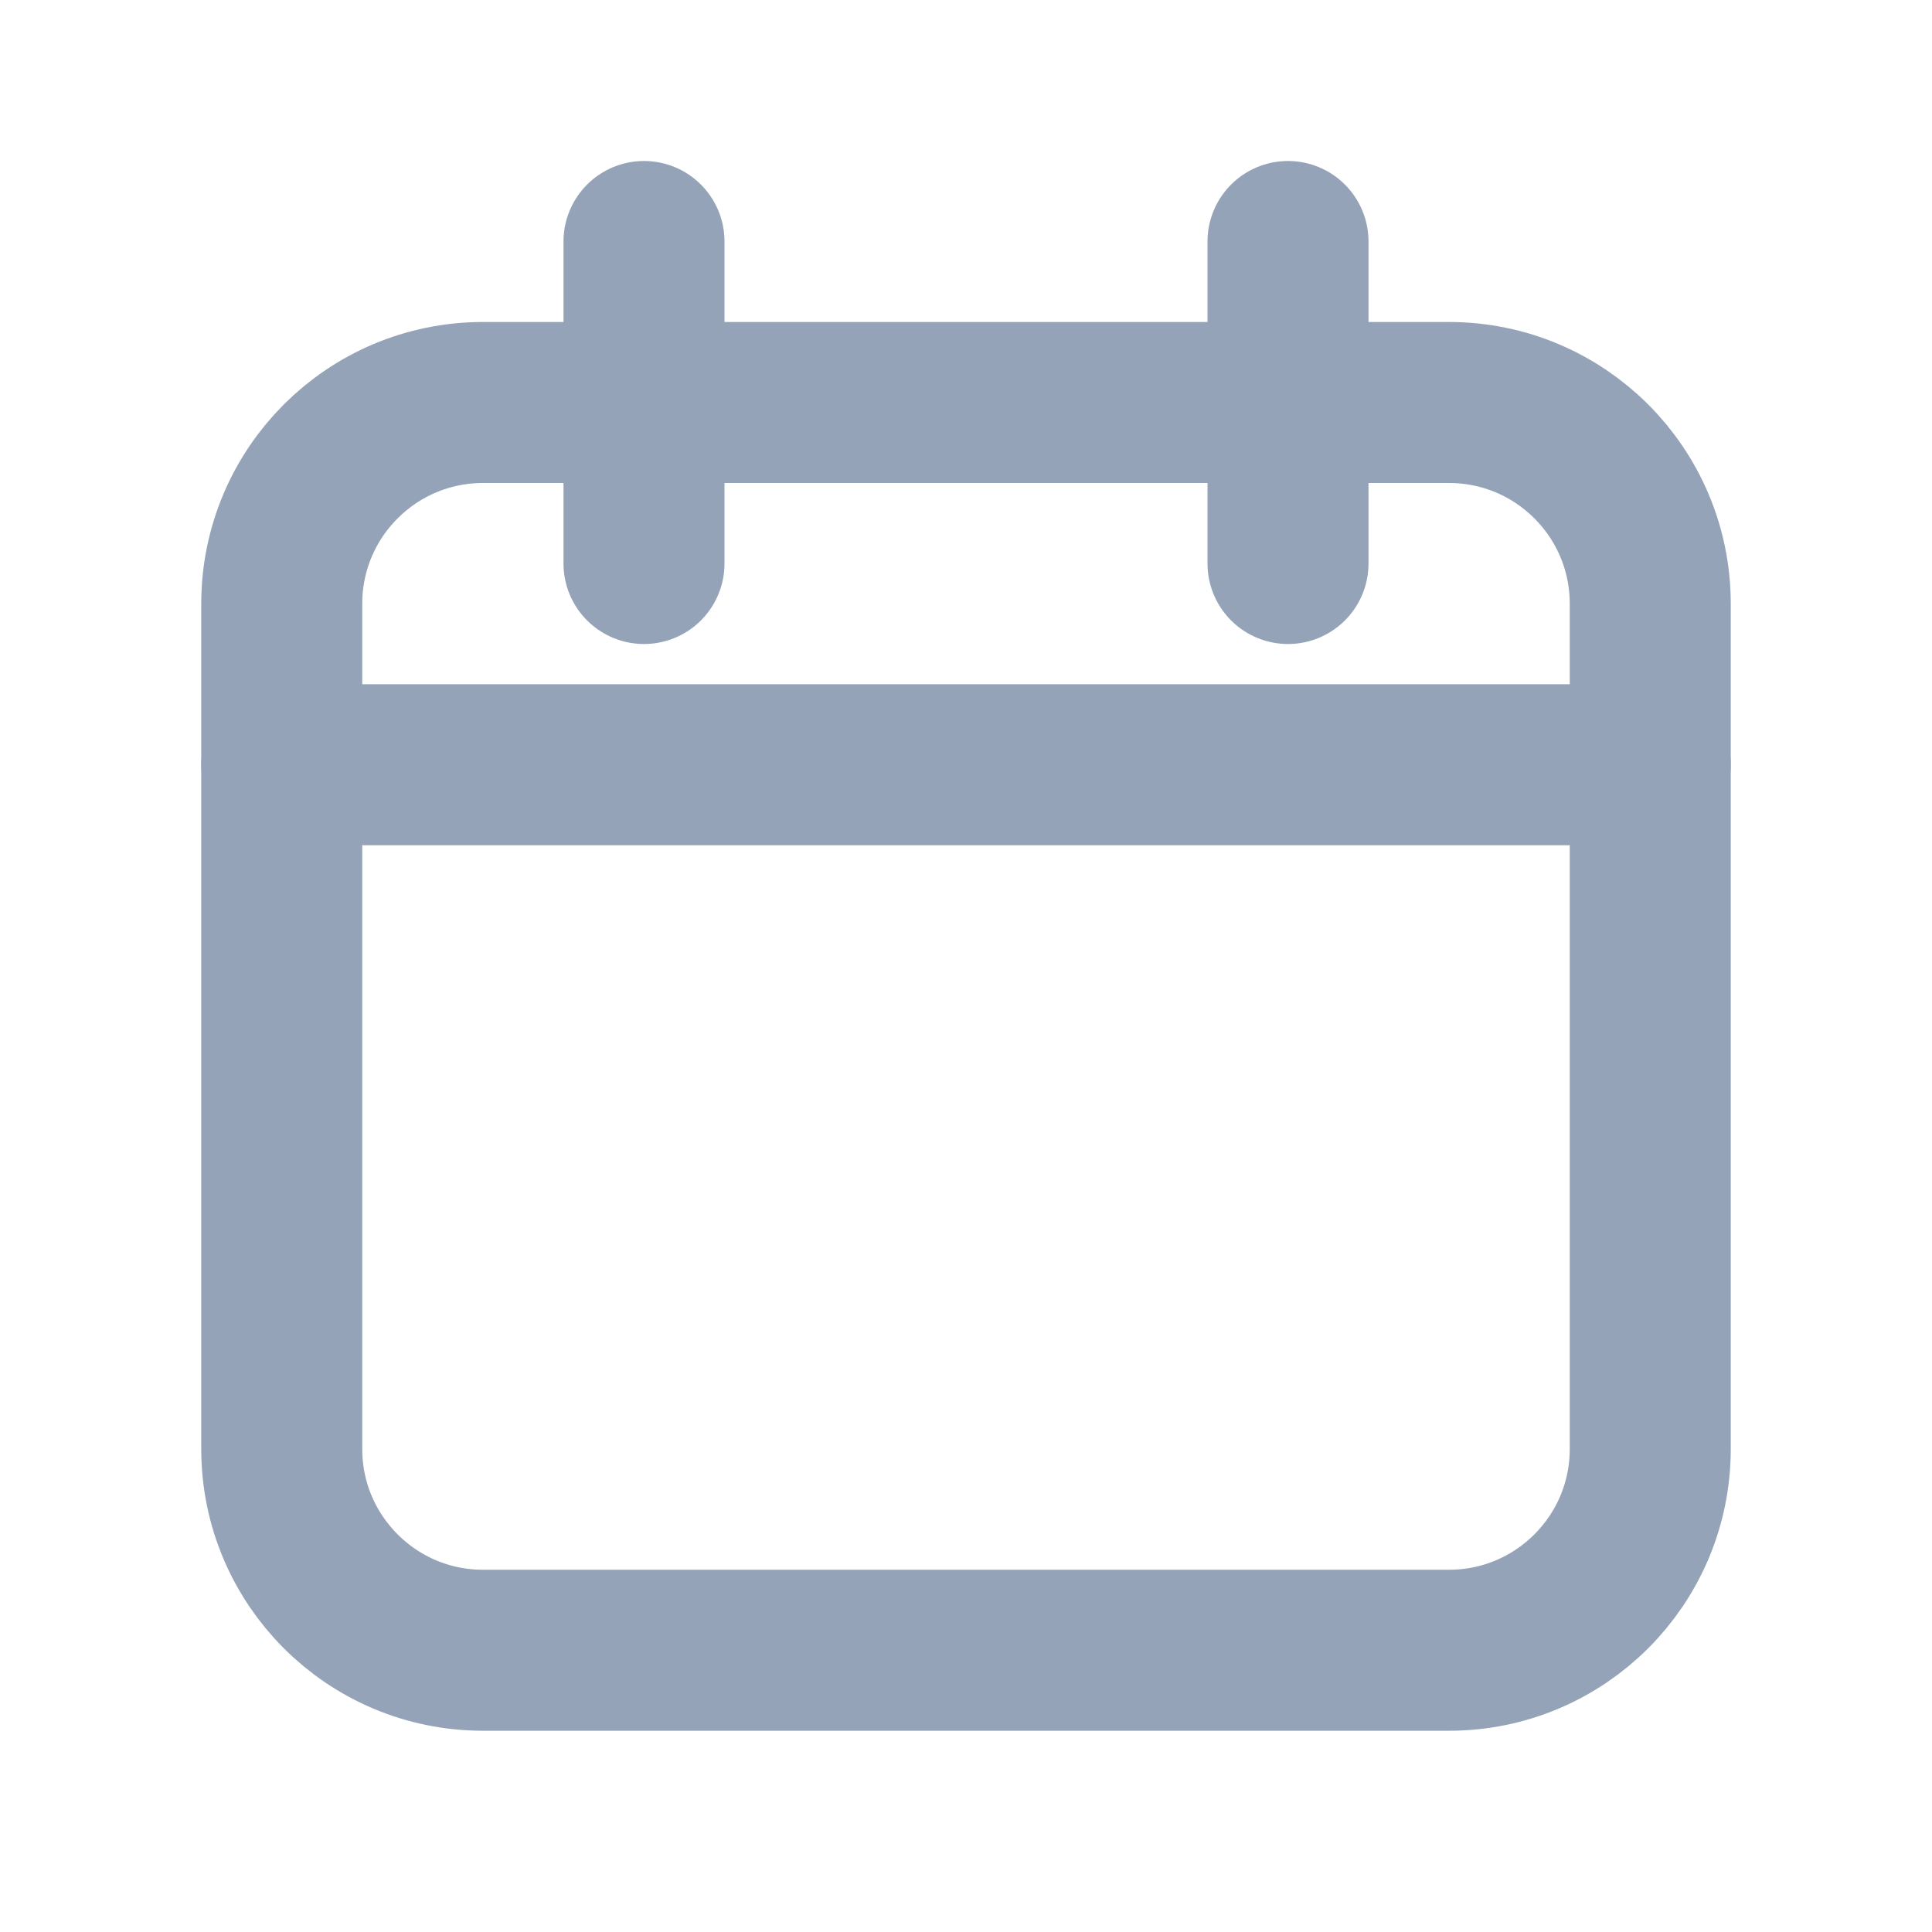
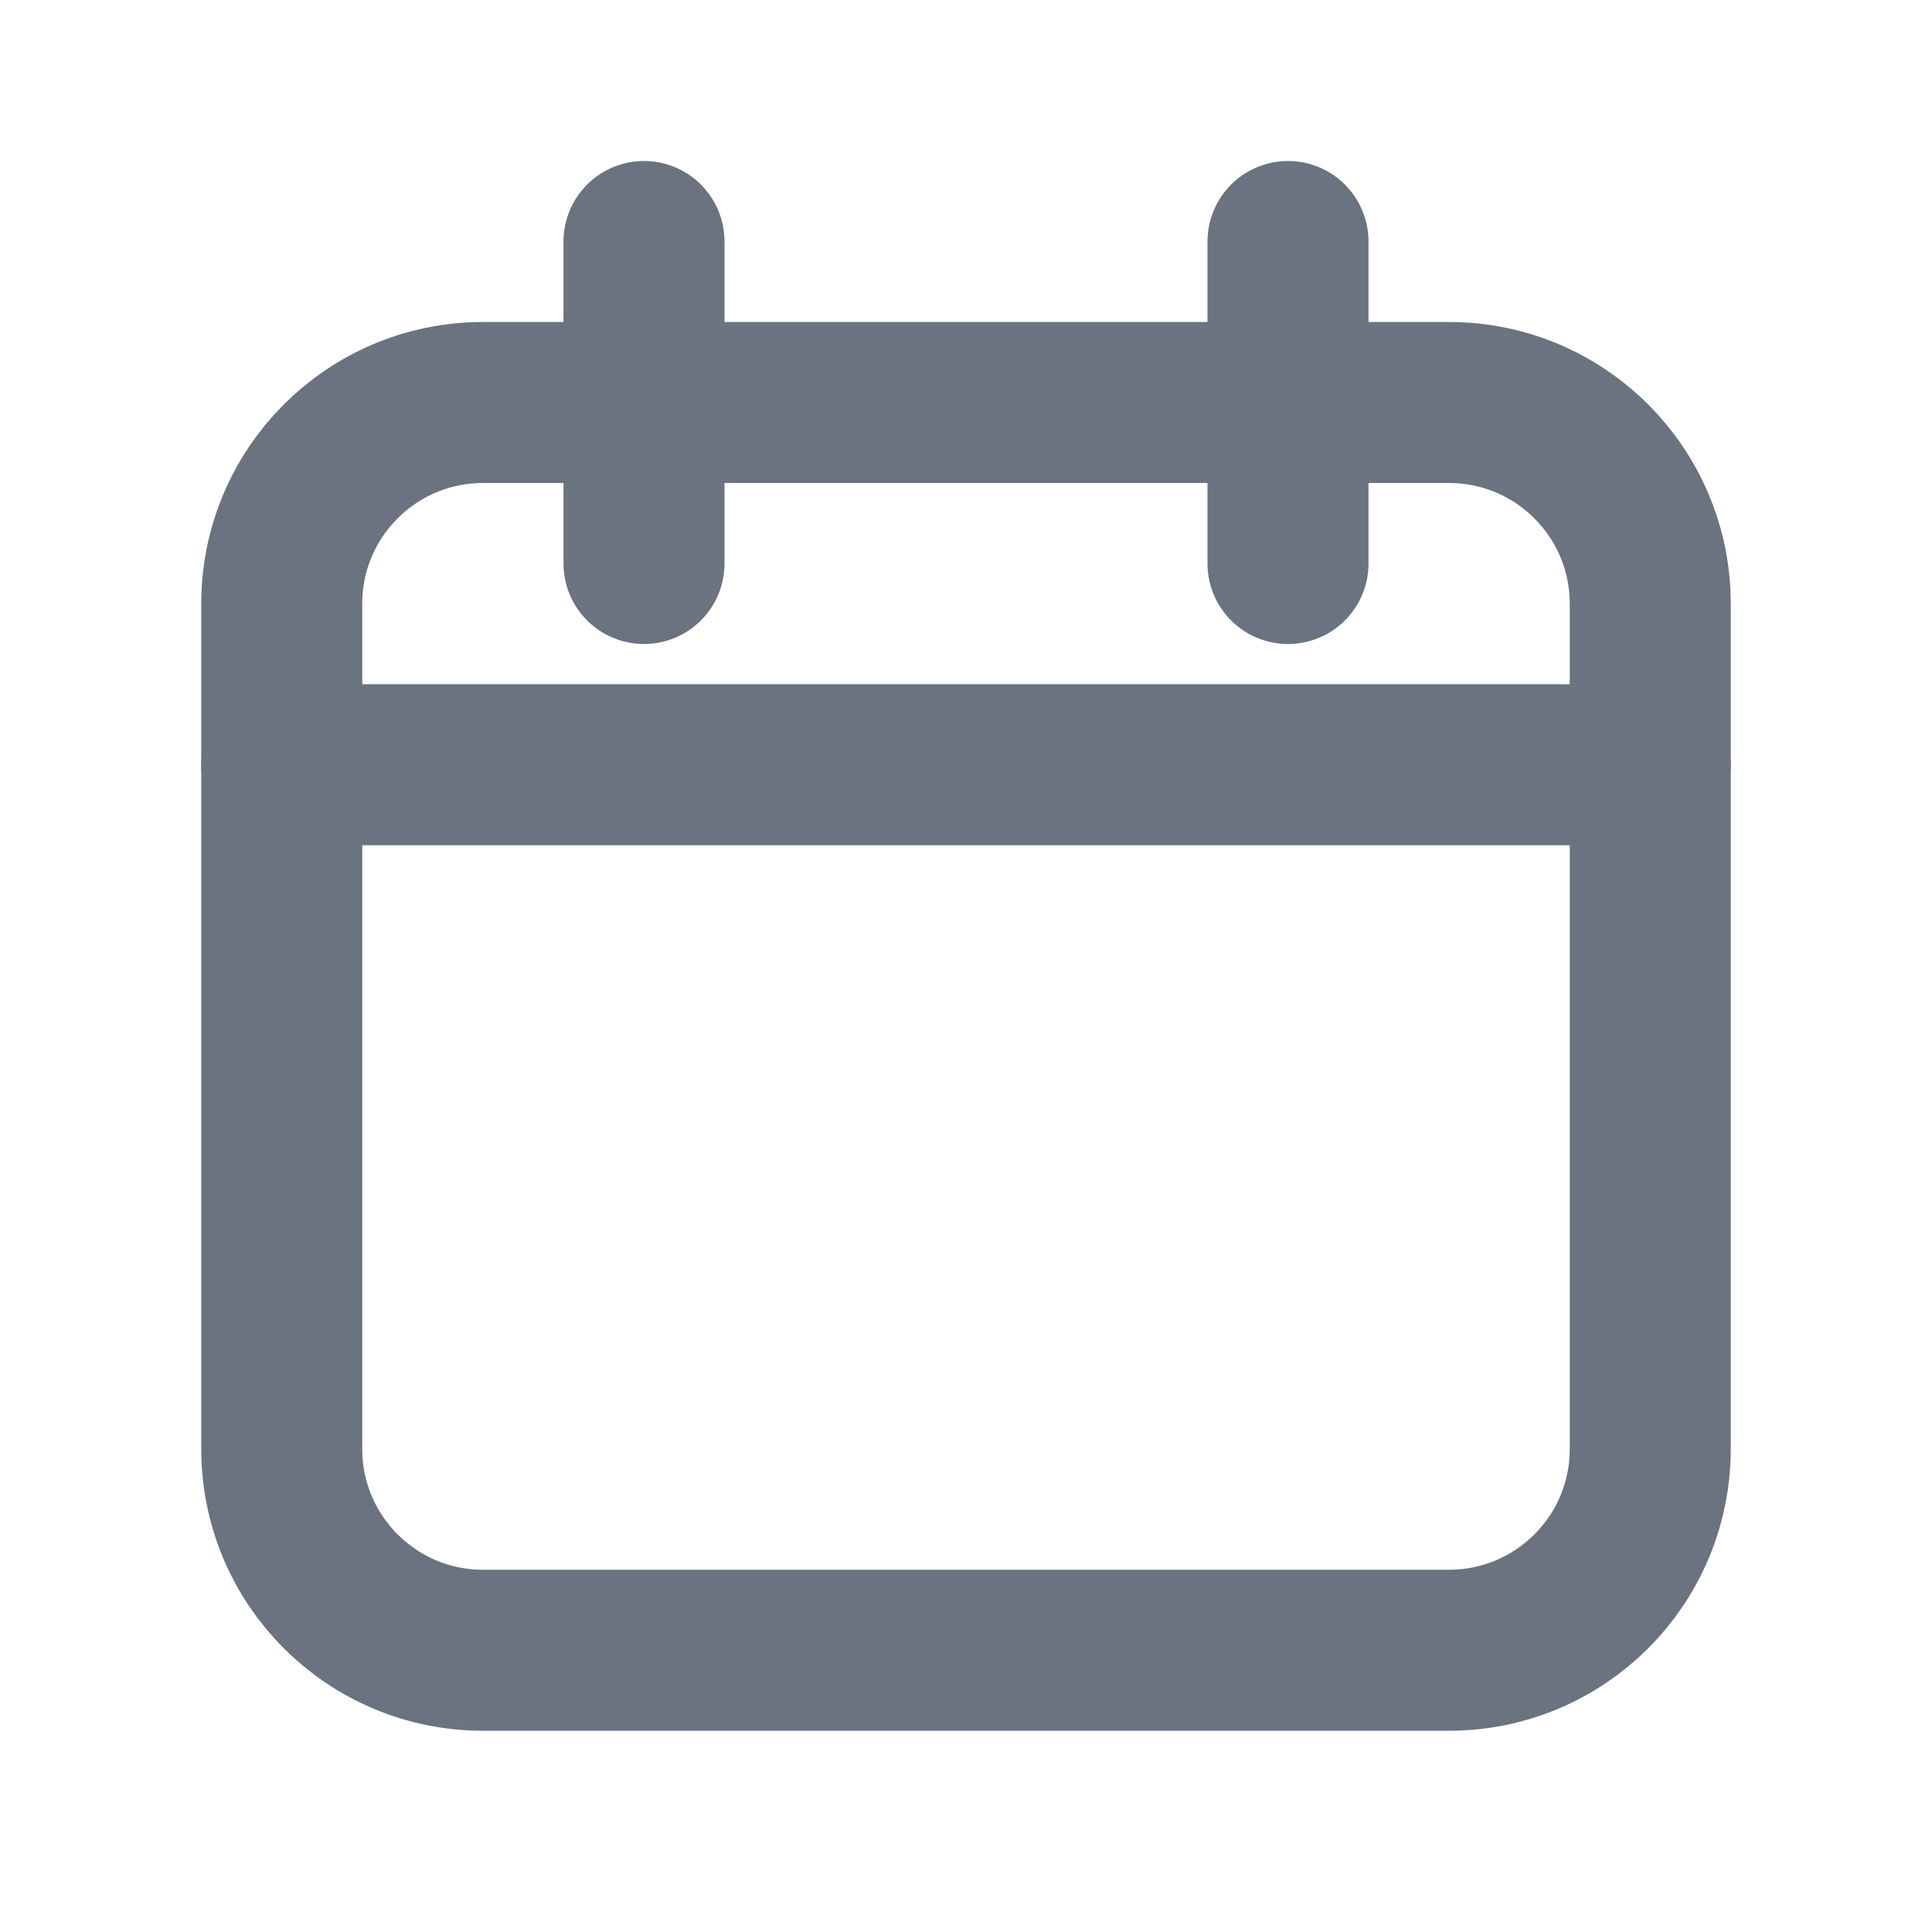
- <svg xmlns="http://www.w3.org/2000/svg" viewBox="0 0 24 24" width="24" height="24" fill="none" stroke="#94A3B8" stroke-width="2" stroke-linecap="round" stroke-linejoin="round">
+ <svg xmlns="http://www.w3.org/2000/svg" viewBox="0 0 24 24" width="24" height="24" fill="none" stroke="#6B7280" stroke-width="2" stroke-linecap="round" stroke-linejoin="round">
  <rect x="3.5" y="5" width="17" height="15.5" rx="2.5" />
  <path d="M3.5 9.5h17M8 3v4M16 3v4" />
</svg>
